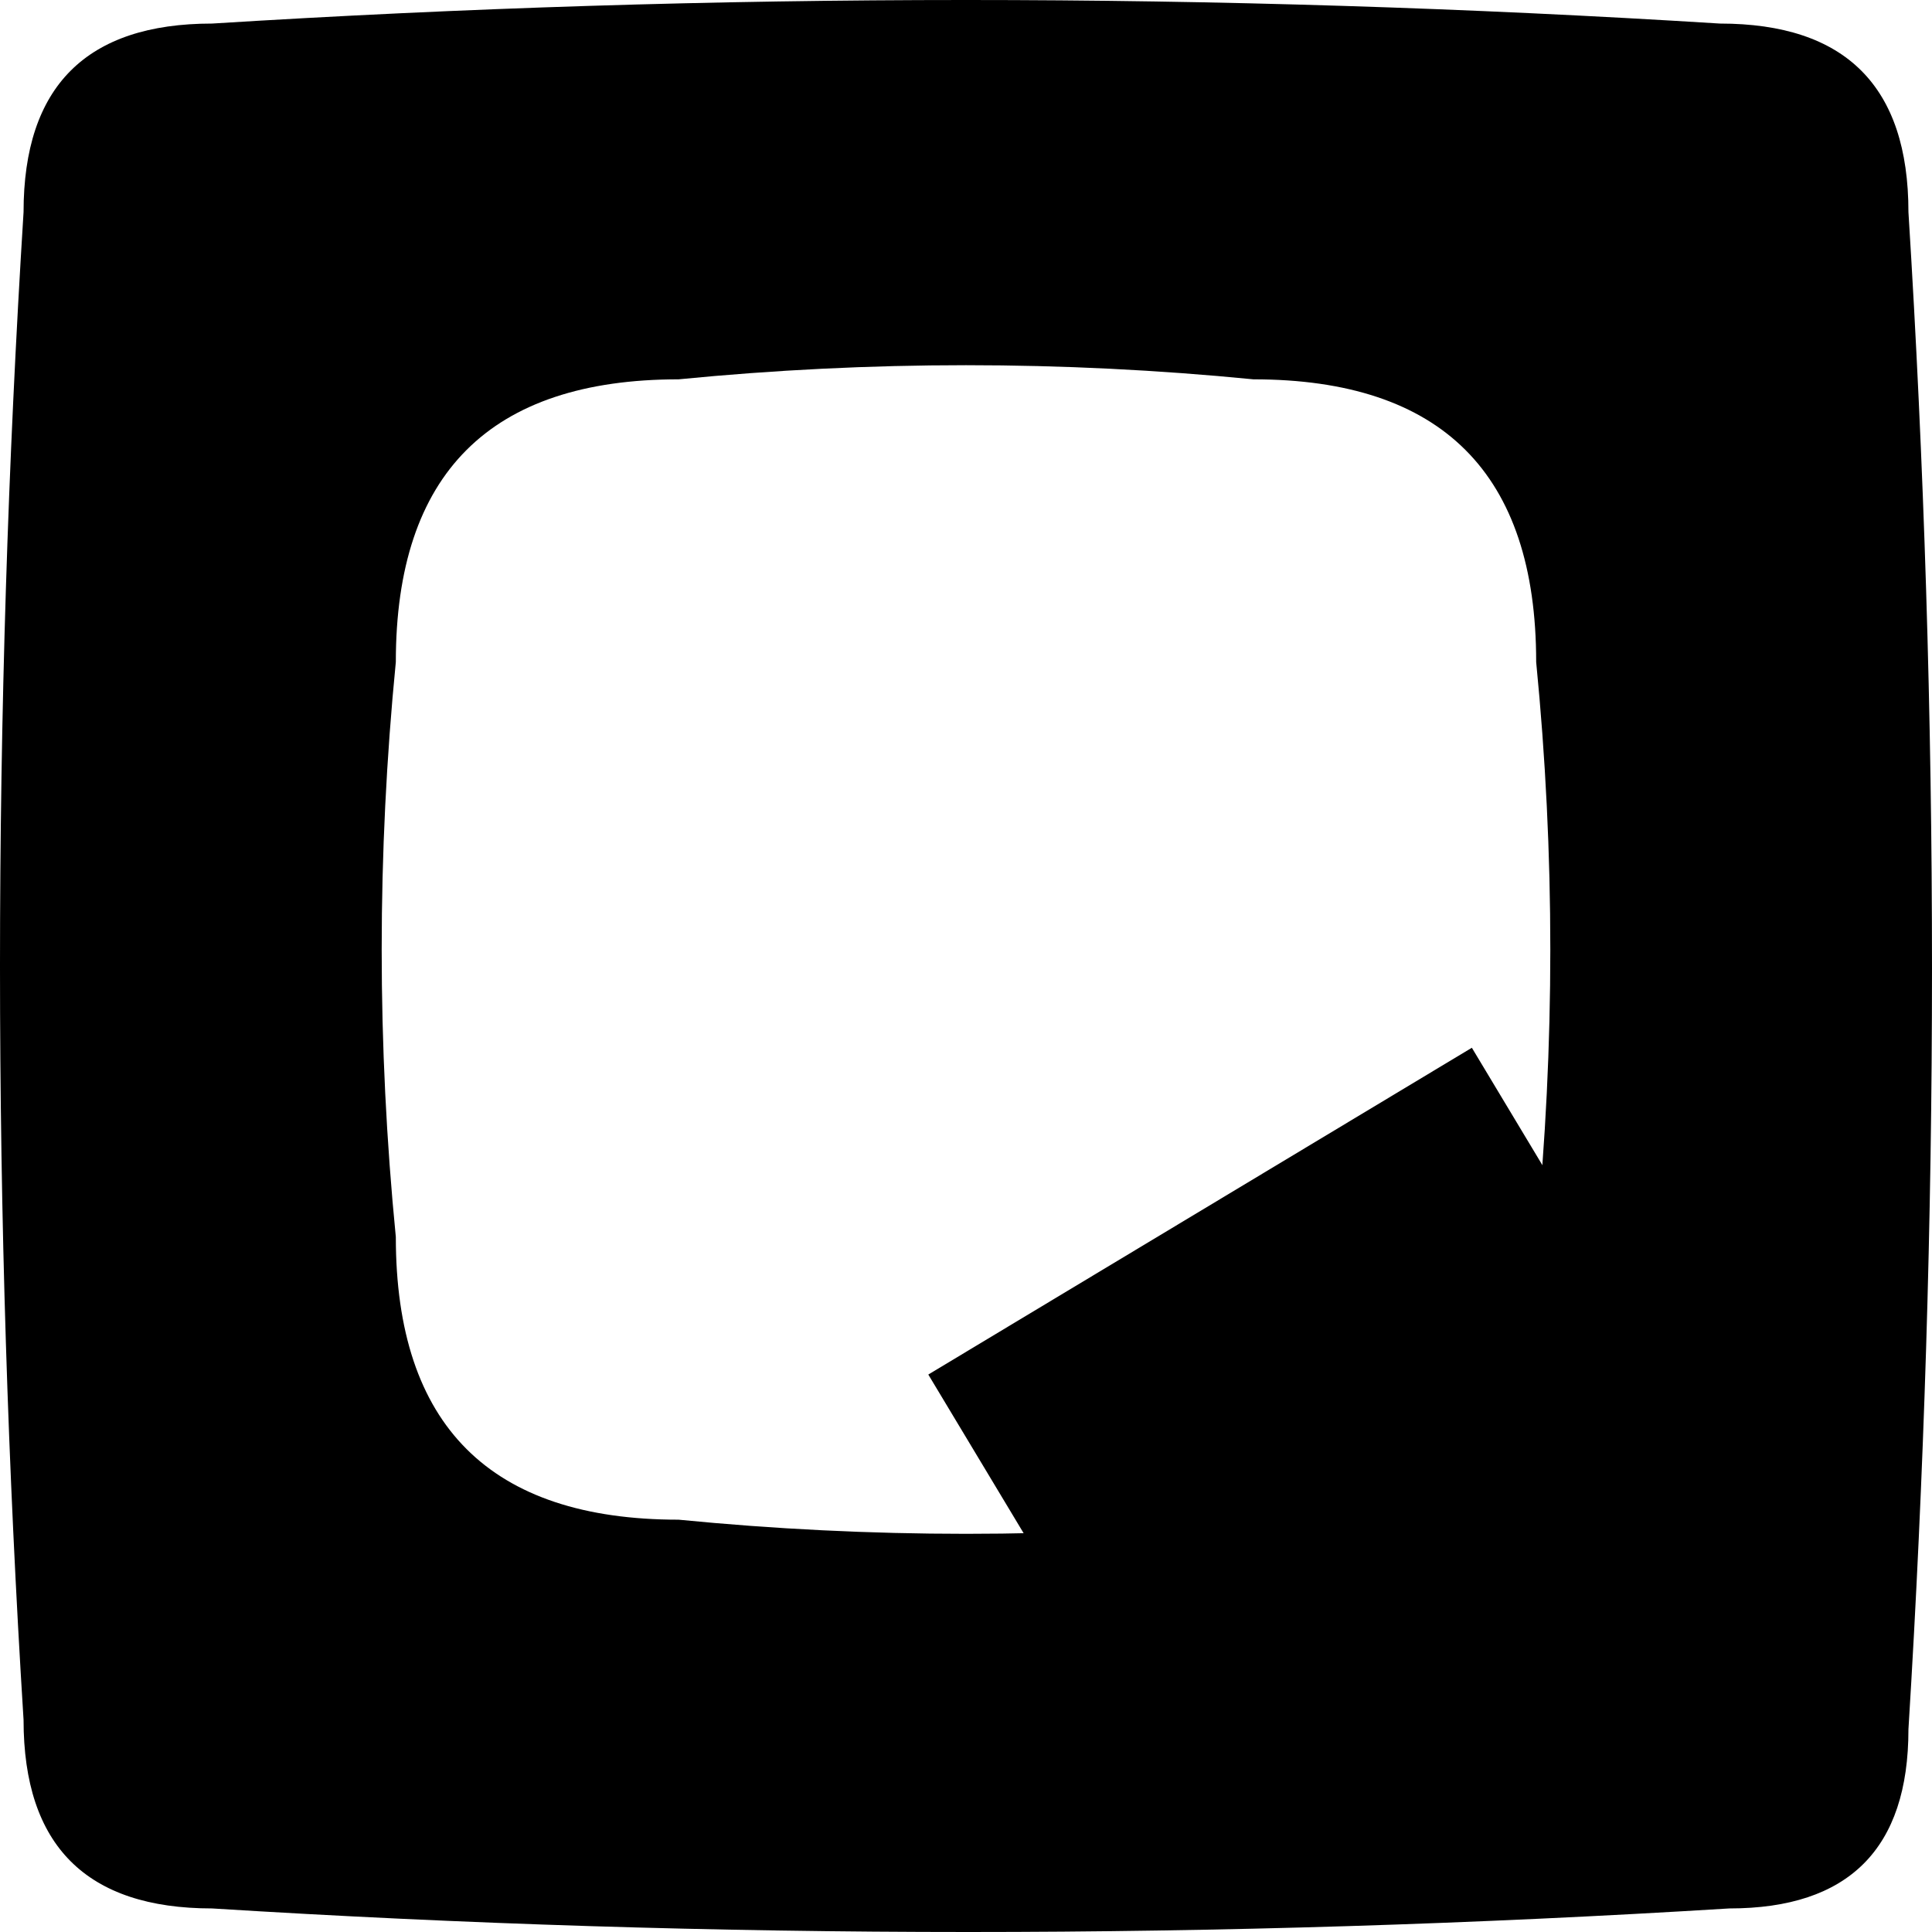
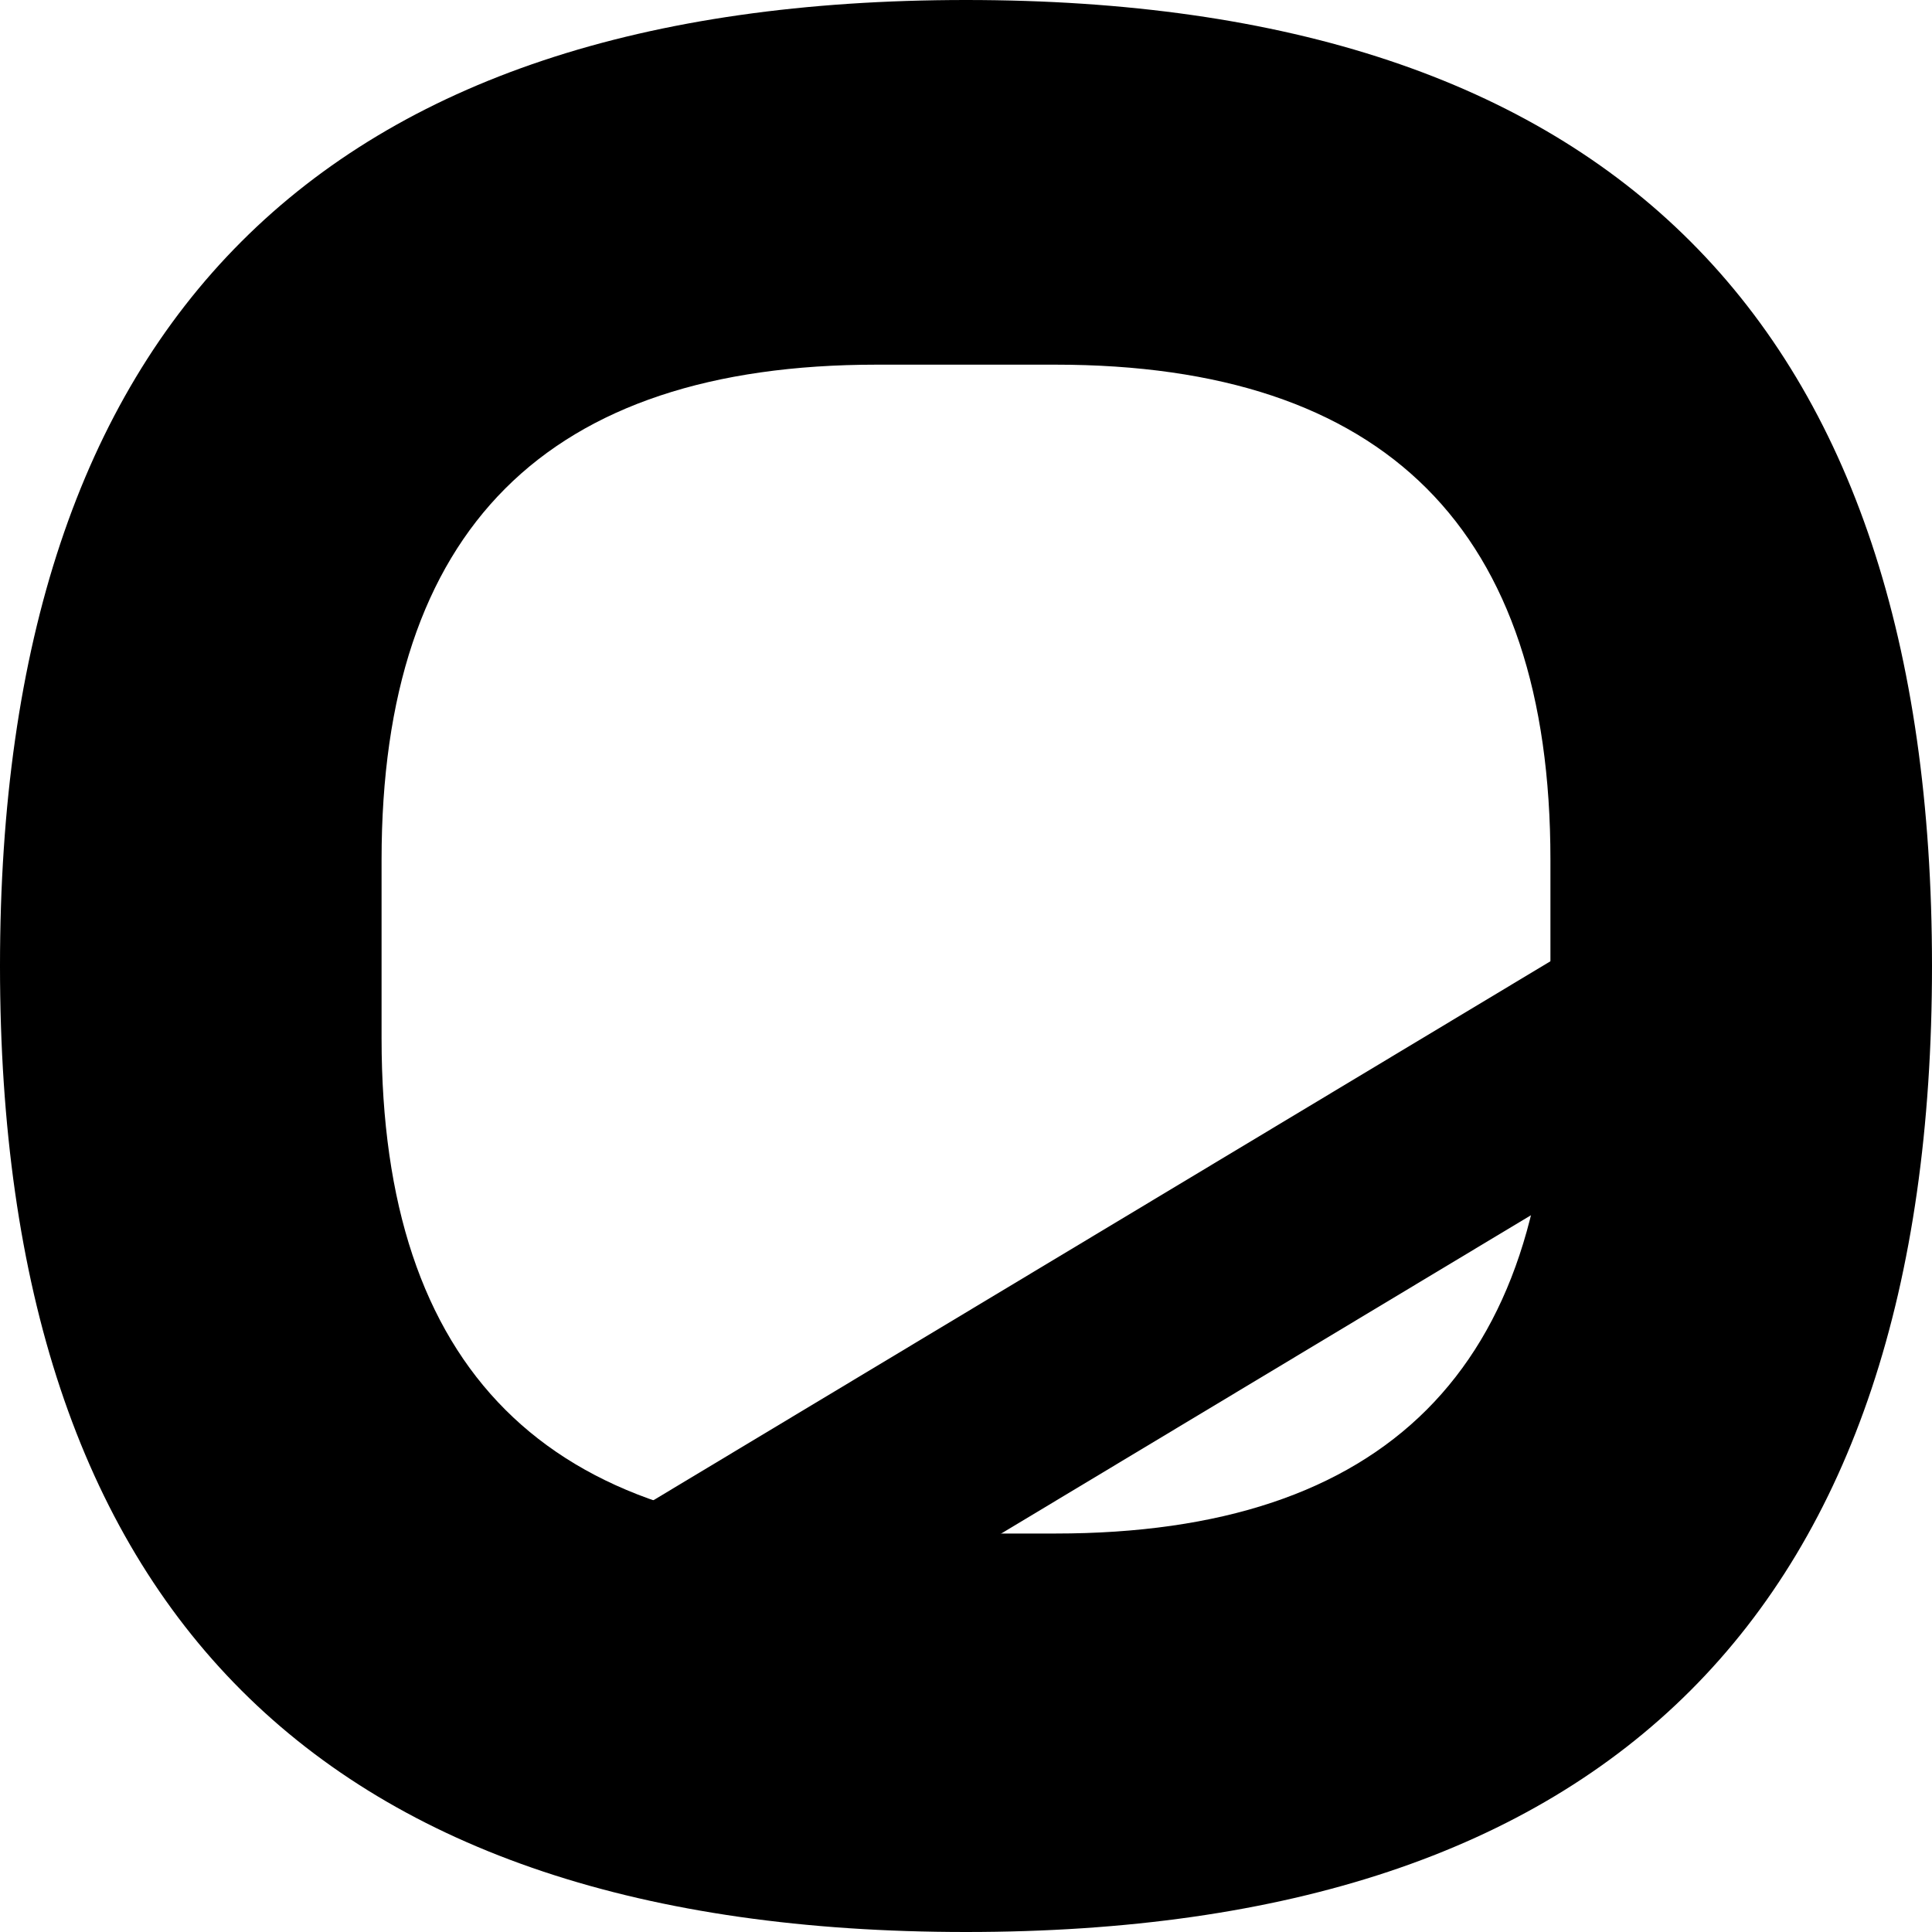
- <svg xmlns="http://www.w3.org/2000/svg" viewBox="90 90 820 820" role="img" aria-label="QBLOGG">
-   <path d="M484 673.4 L569.2 815.2 L799.9 676.5 L714.7 534.7 Z" fill="#000000" />
-   <path fill-rule="evenodd" d="M180 100 Q500 80 820 100 Q900 100 900 180 Q920 500 900 824 Q900 900 824 900 Q500 920 180 900 Q100 900 100 820 Q80 500 100 180 Q100 100 180 100 Z M378 251 Q500 239 622 251 Q742 251 742 371 Q754 493 742 615 Q742 735 622 735 Q500 747 378 735 Q258 735 258 615 Q246 493 258 371 Q258 251 378 251 Z" fill="#000000" />
+ <svg xmlns="http://www.w3.org/2000/svg" viewBox="100 100 800 800" role="img" aria-label="QBLOGG">
+   <path d="M368.6 722.4 L412.9 796.1 L808.5 558.4 L764.2 484.7 Z" fill="#000000" />
+   <path fill-rule="evenodd" d="M500 100 Q900 100 900 500 Q900 900 500 900 Q100 900 100 500 Q100 100 500 100 Z M463 251 L537 251 Q742 251 742 456 L742 530 Q742 735 537 735 L463 735 Q258 735 258 530 L258 456 Q258 251 463 251 Z" fill="#000000" />
</svg>
